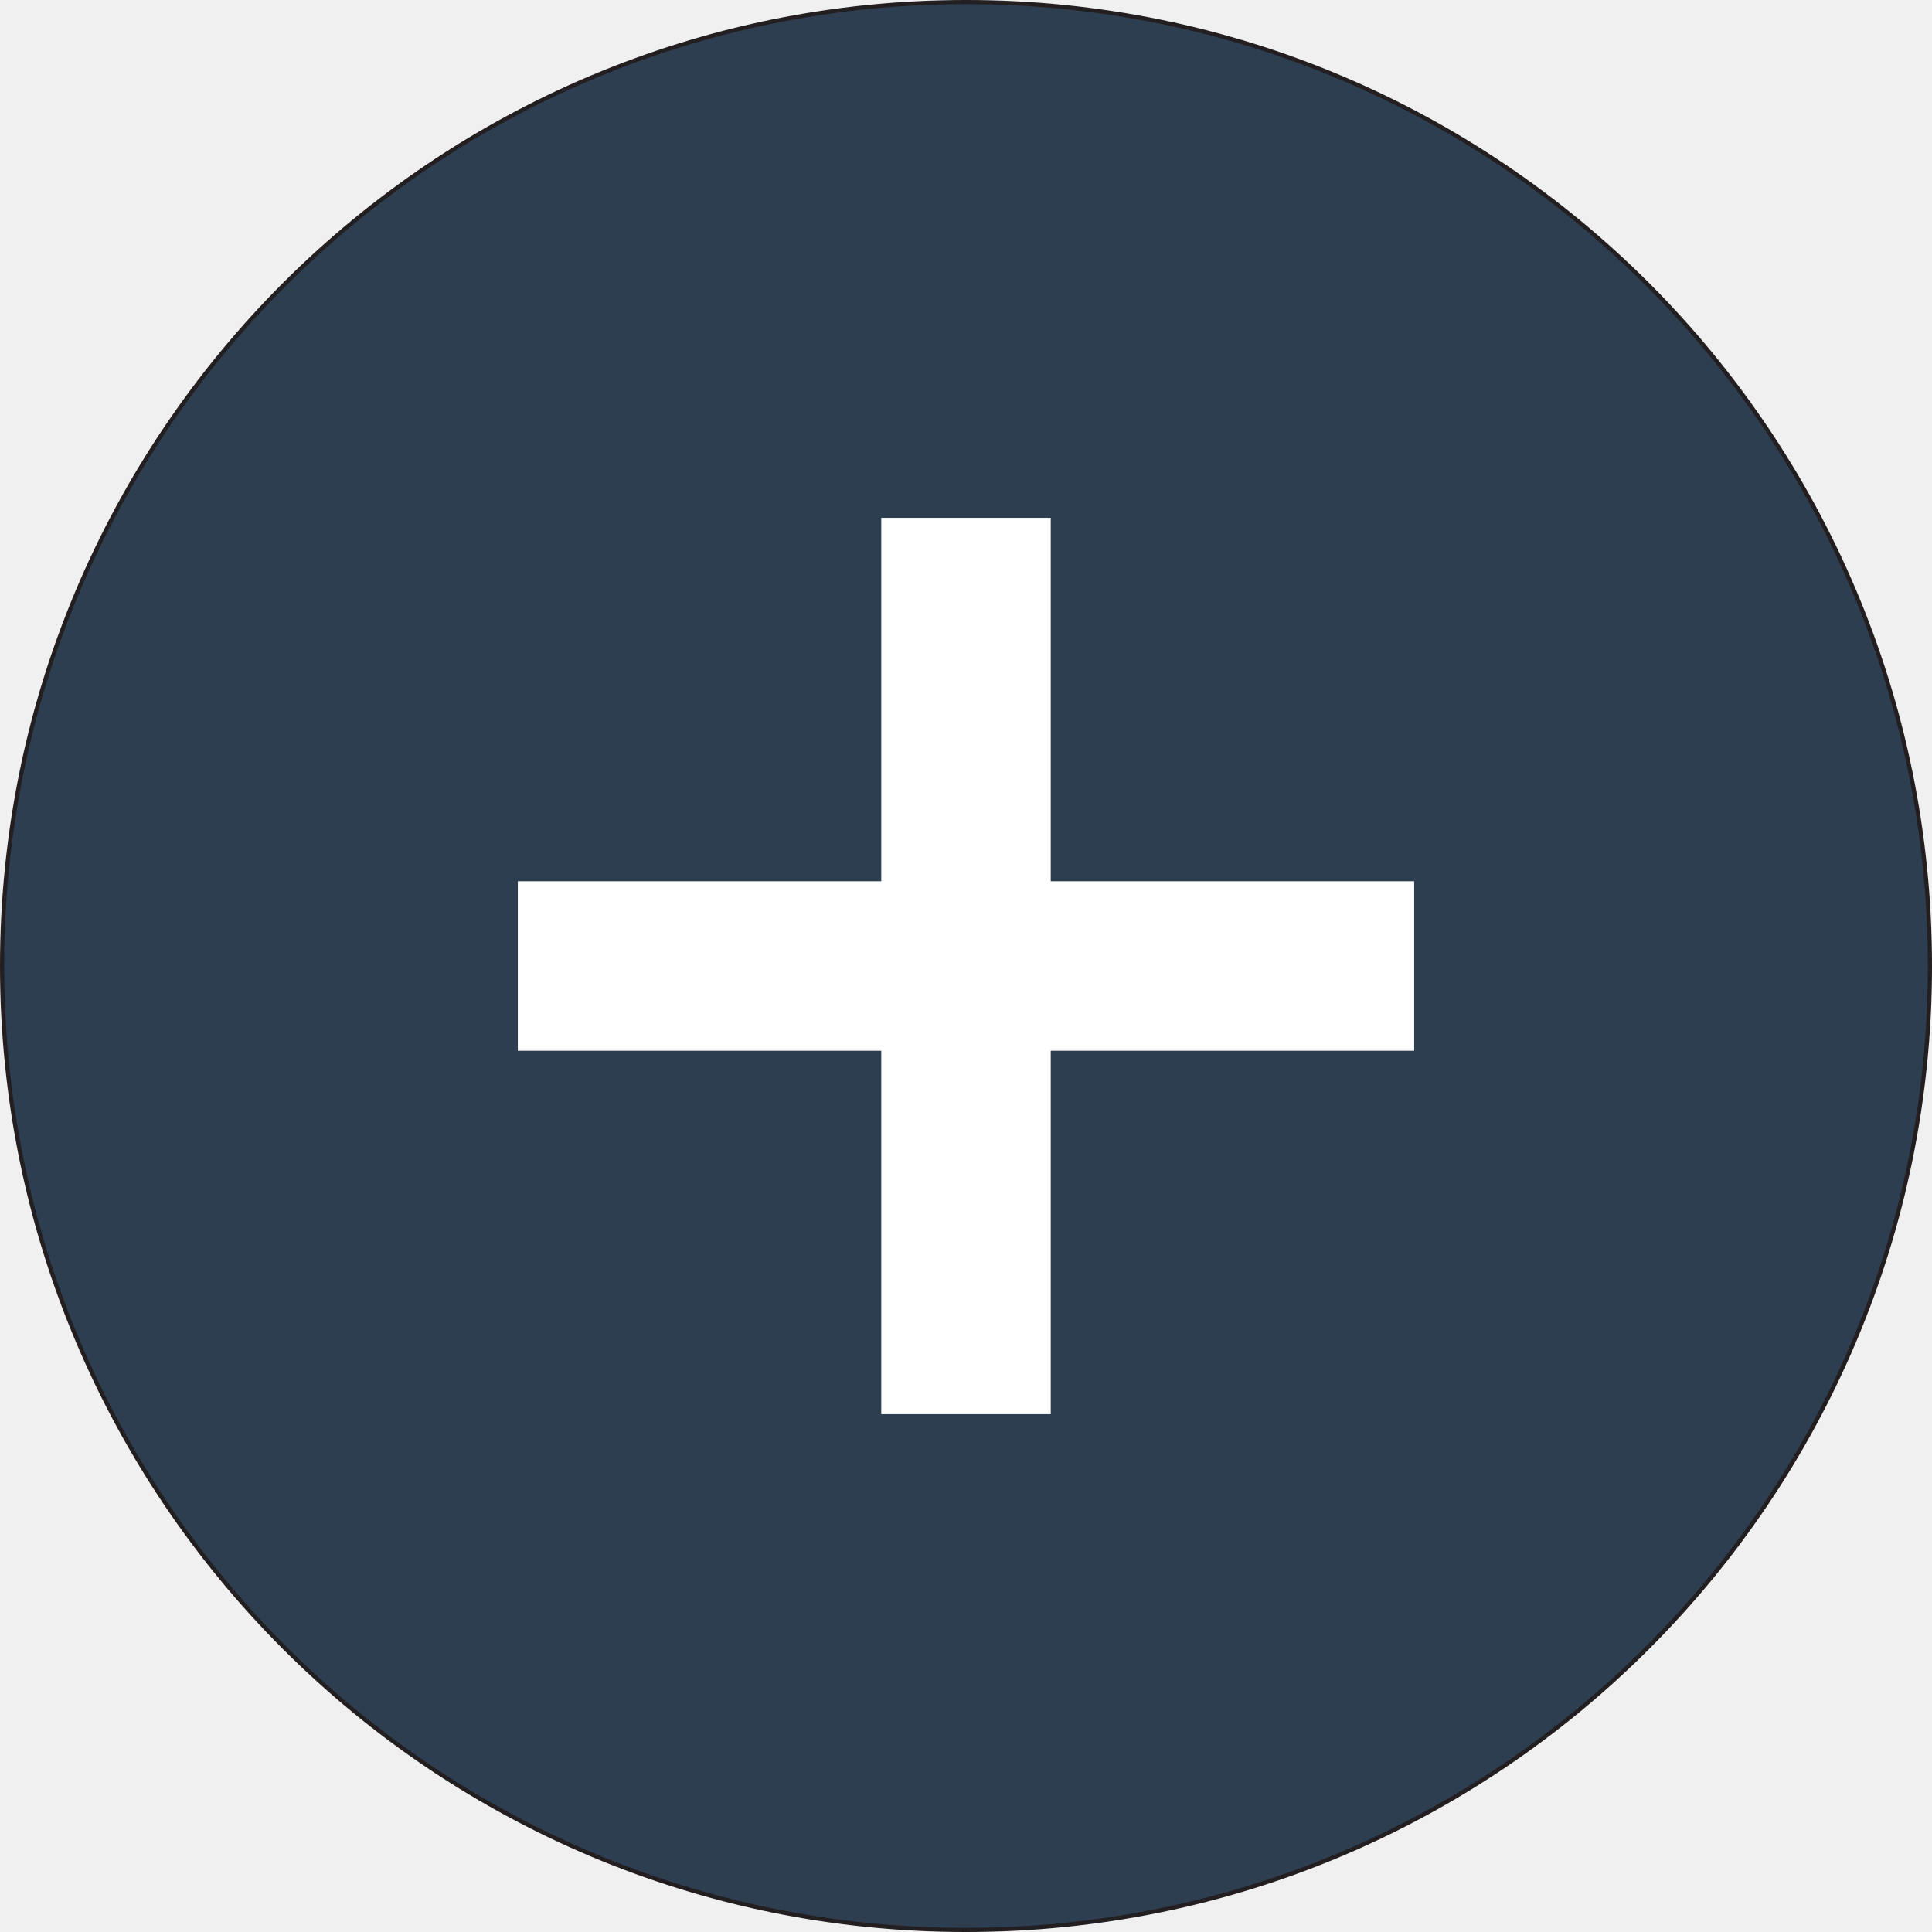
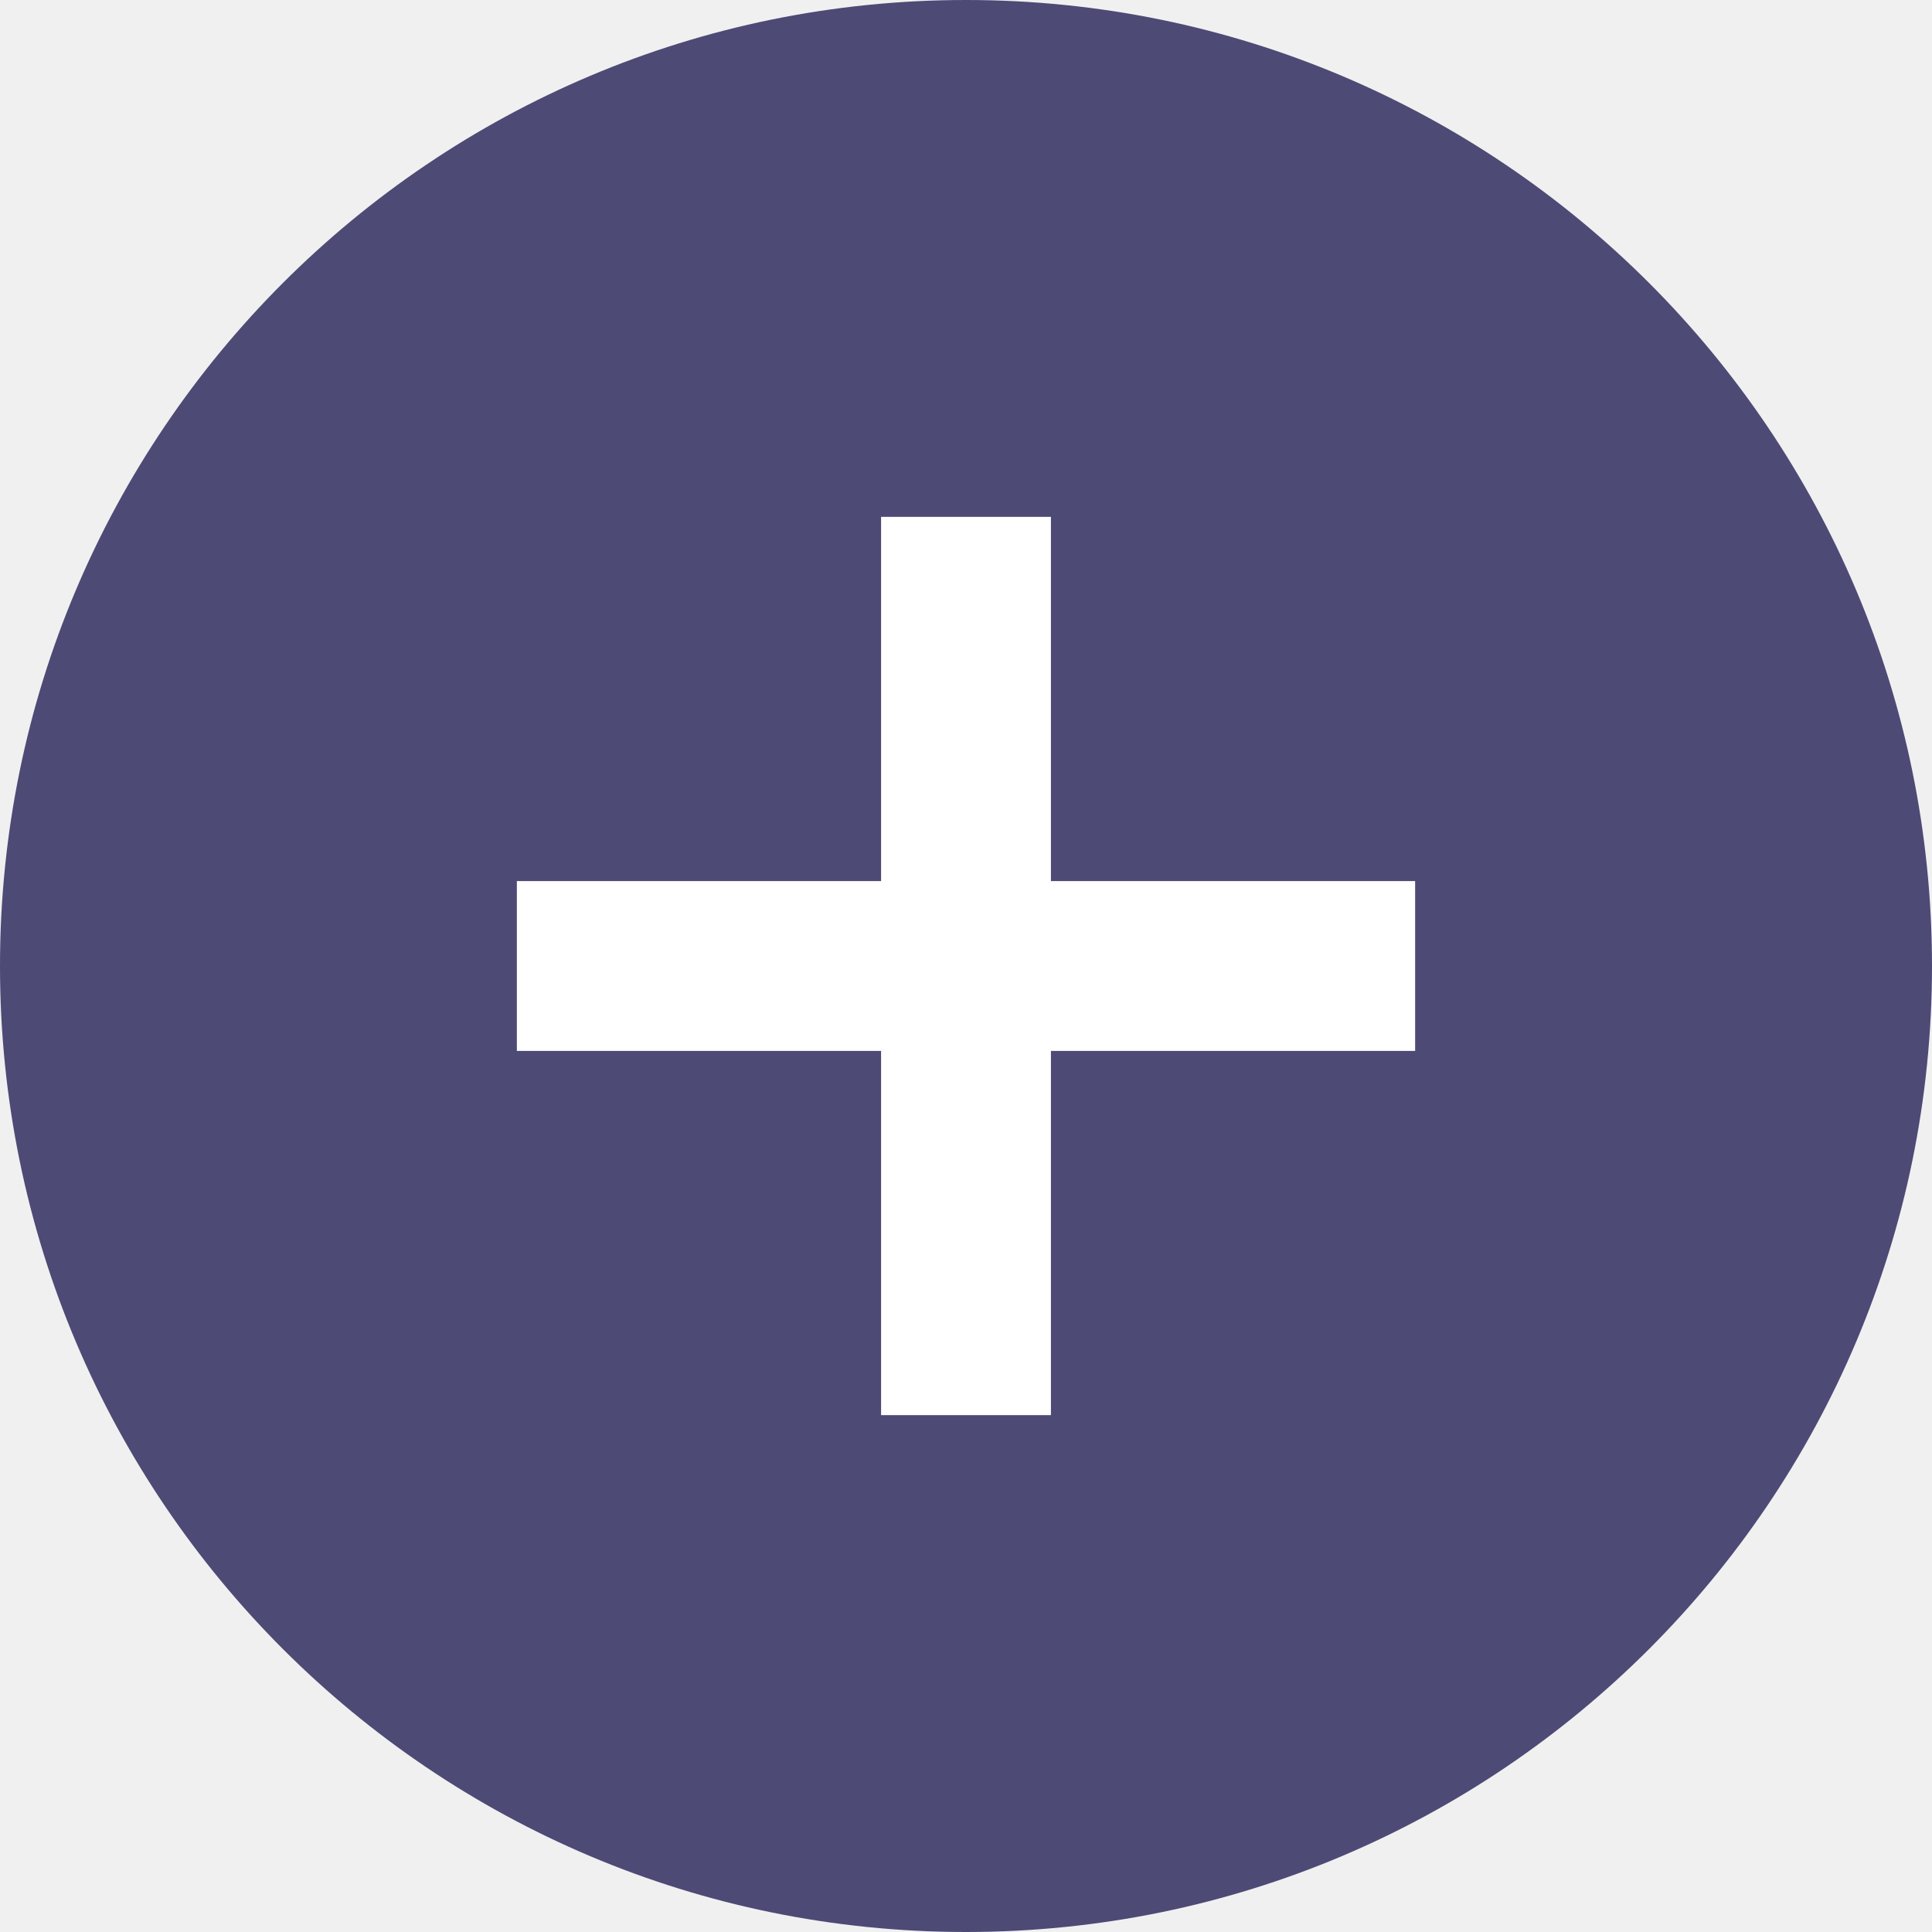
- <svg xmlns="http://www.w3.org/2000/svg" id="Btn_NOUVEAU" viewBox="0 0 466 466">
+ <svg xmlns="http://www.w3.org/2000/svg" id="Btn_NOUVEAU" viewBox="0 0 465 465">
  <defs>
-     <style>.cls-1{fill:#2c3e50;stroke:#231f20;stroke-miterlimit:10;}.cls-2{fill:#fff;}</style>
+     <style>.cls-1{fill:#4d4a76;}.cls-2{fill:#fff;}</style>
  </defs>
-   <circle class="cls-1" cx="233" cy="233" r="232.5" />
-   <rect class="cls-2" x="212.56" y="124.9" width="40.88" height="216.2" />
-   <rect class="cls-2" x="229.56" y="141.9" width="40.88" height="216.2" transform="translate(483 -17) rotate(90)" />
+   <circle class="cls-1" cx="232.5" cy="232.5" r="232.5" />
+   <rect class="cls-2" x="212.06" y="124.4" width="40.88" height="216.2" />
+   <rect class="cls-2" x="229.56" y="141.9" width="40.88" height="216.2" transform="translate(482.5 -17.5) rotate(90)" />
</svg>
